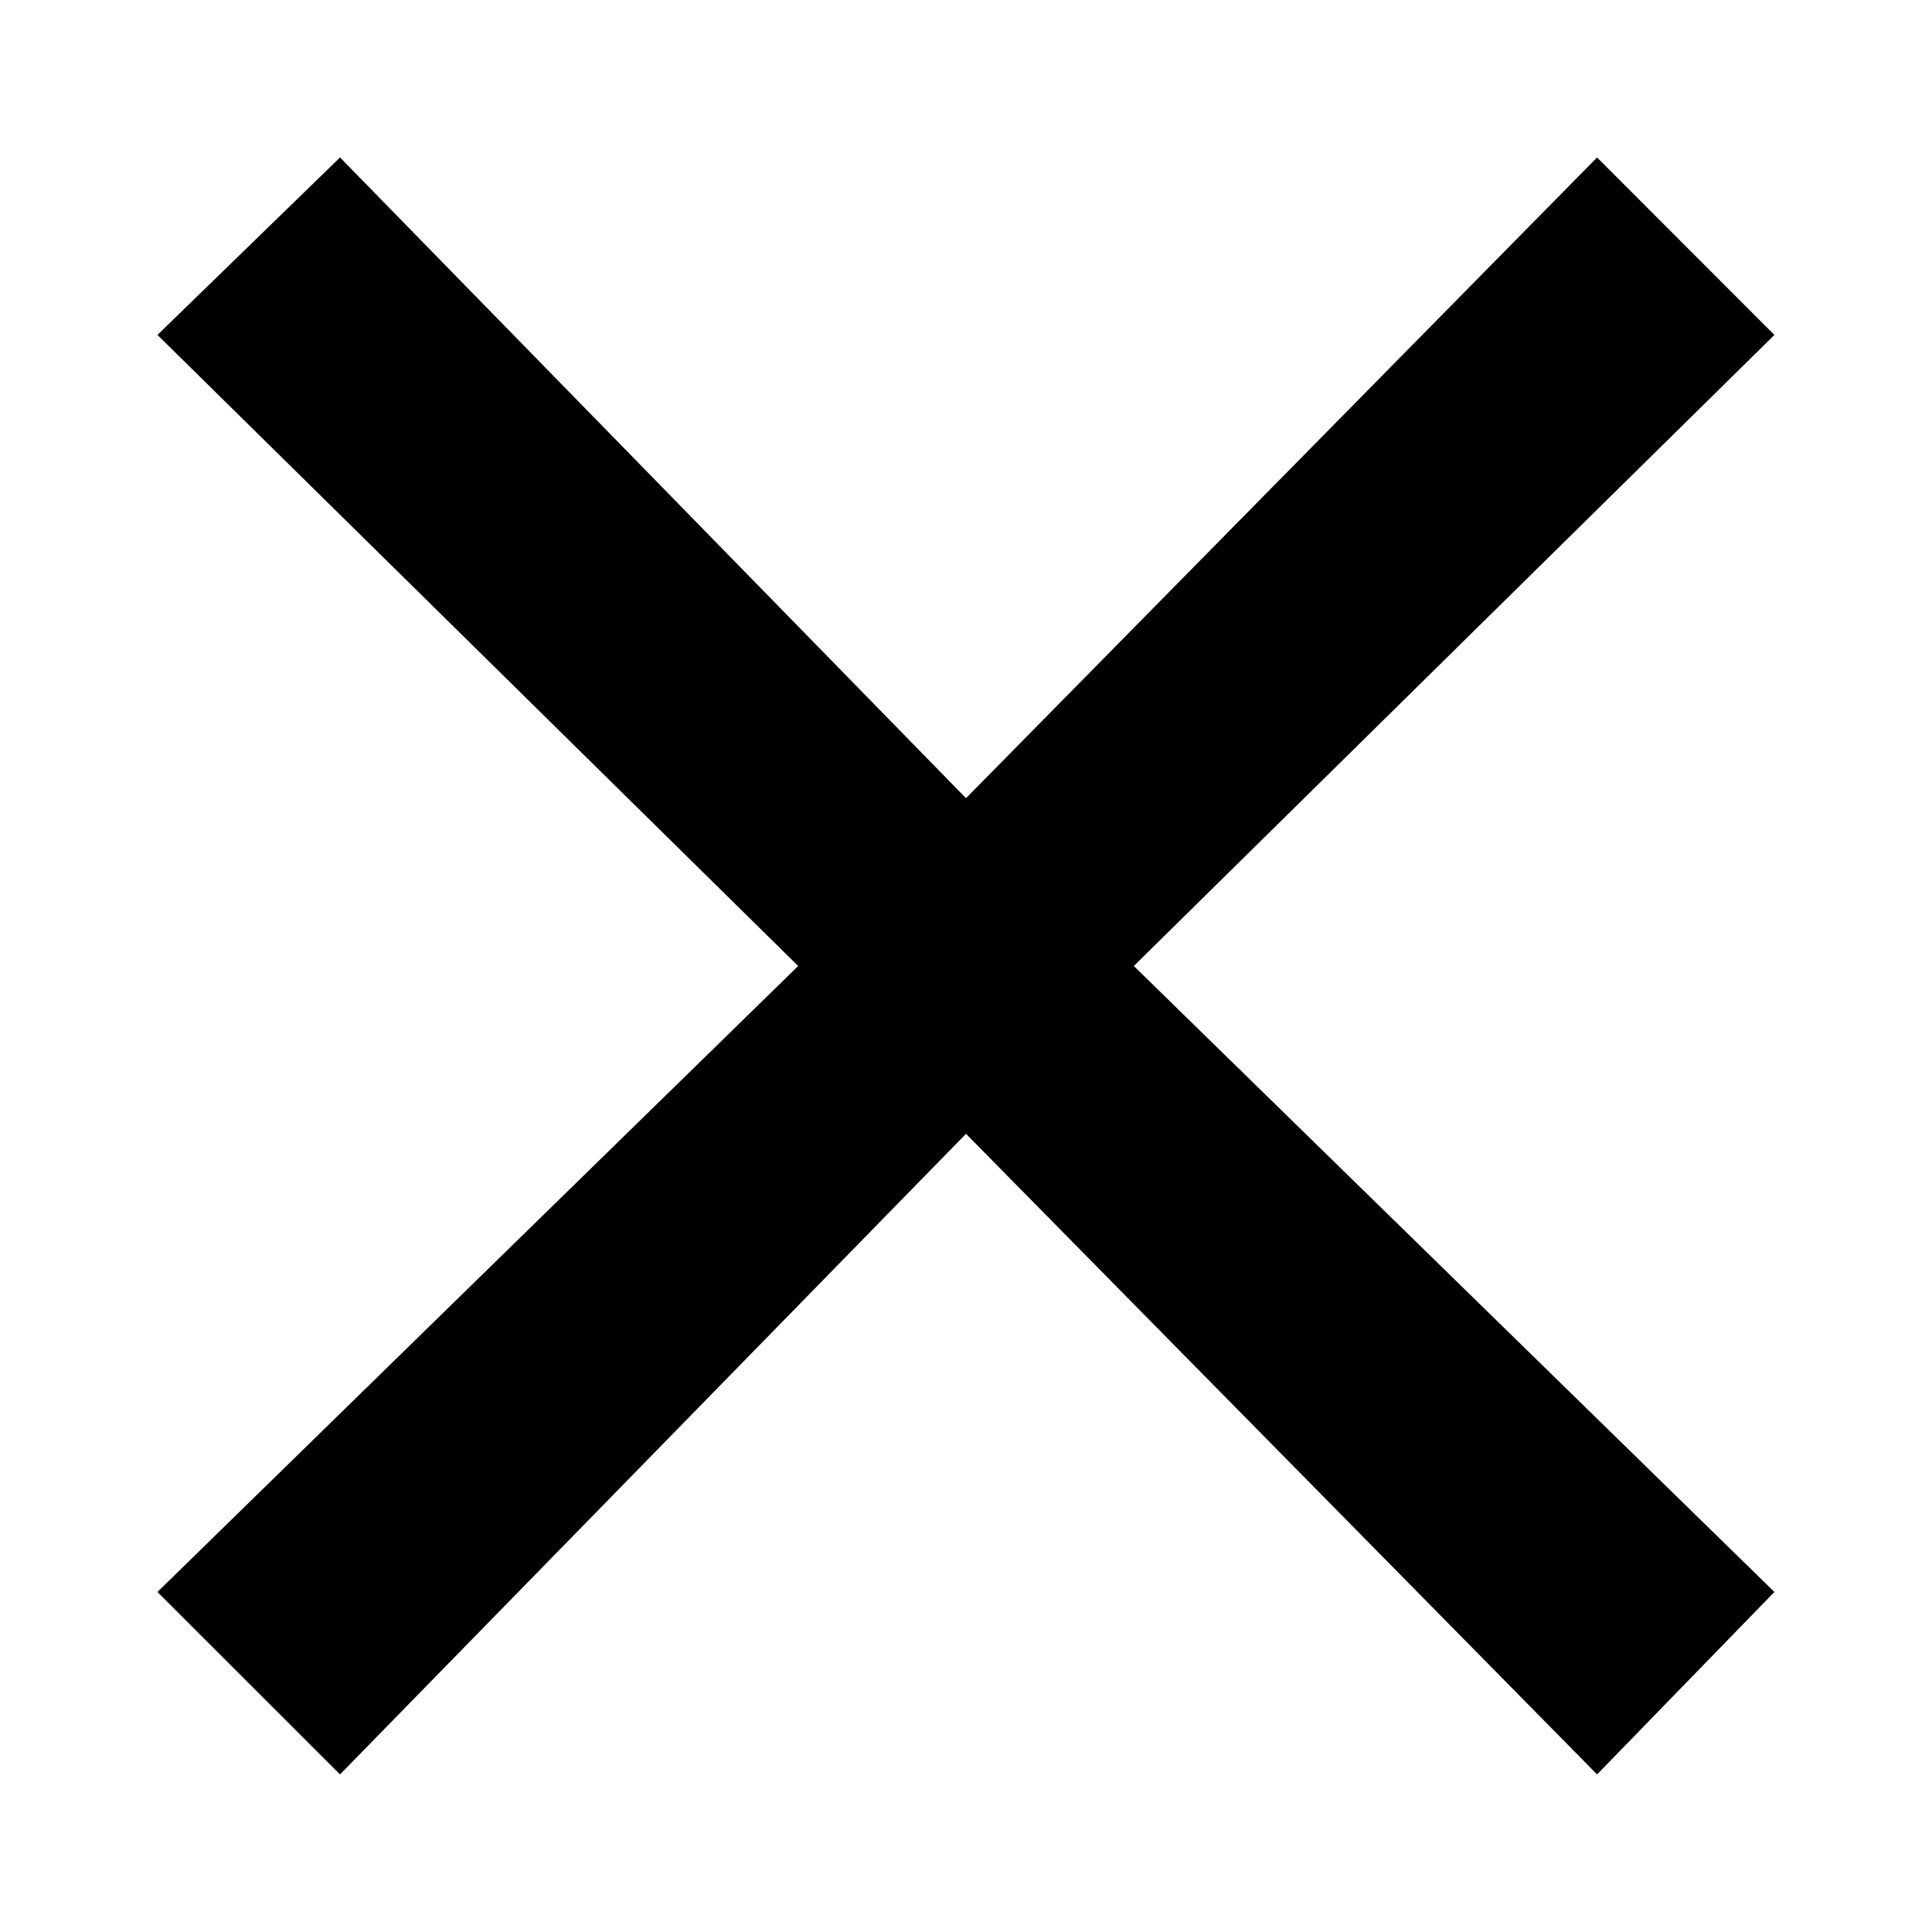
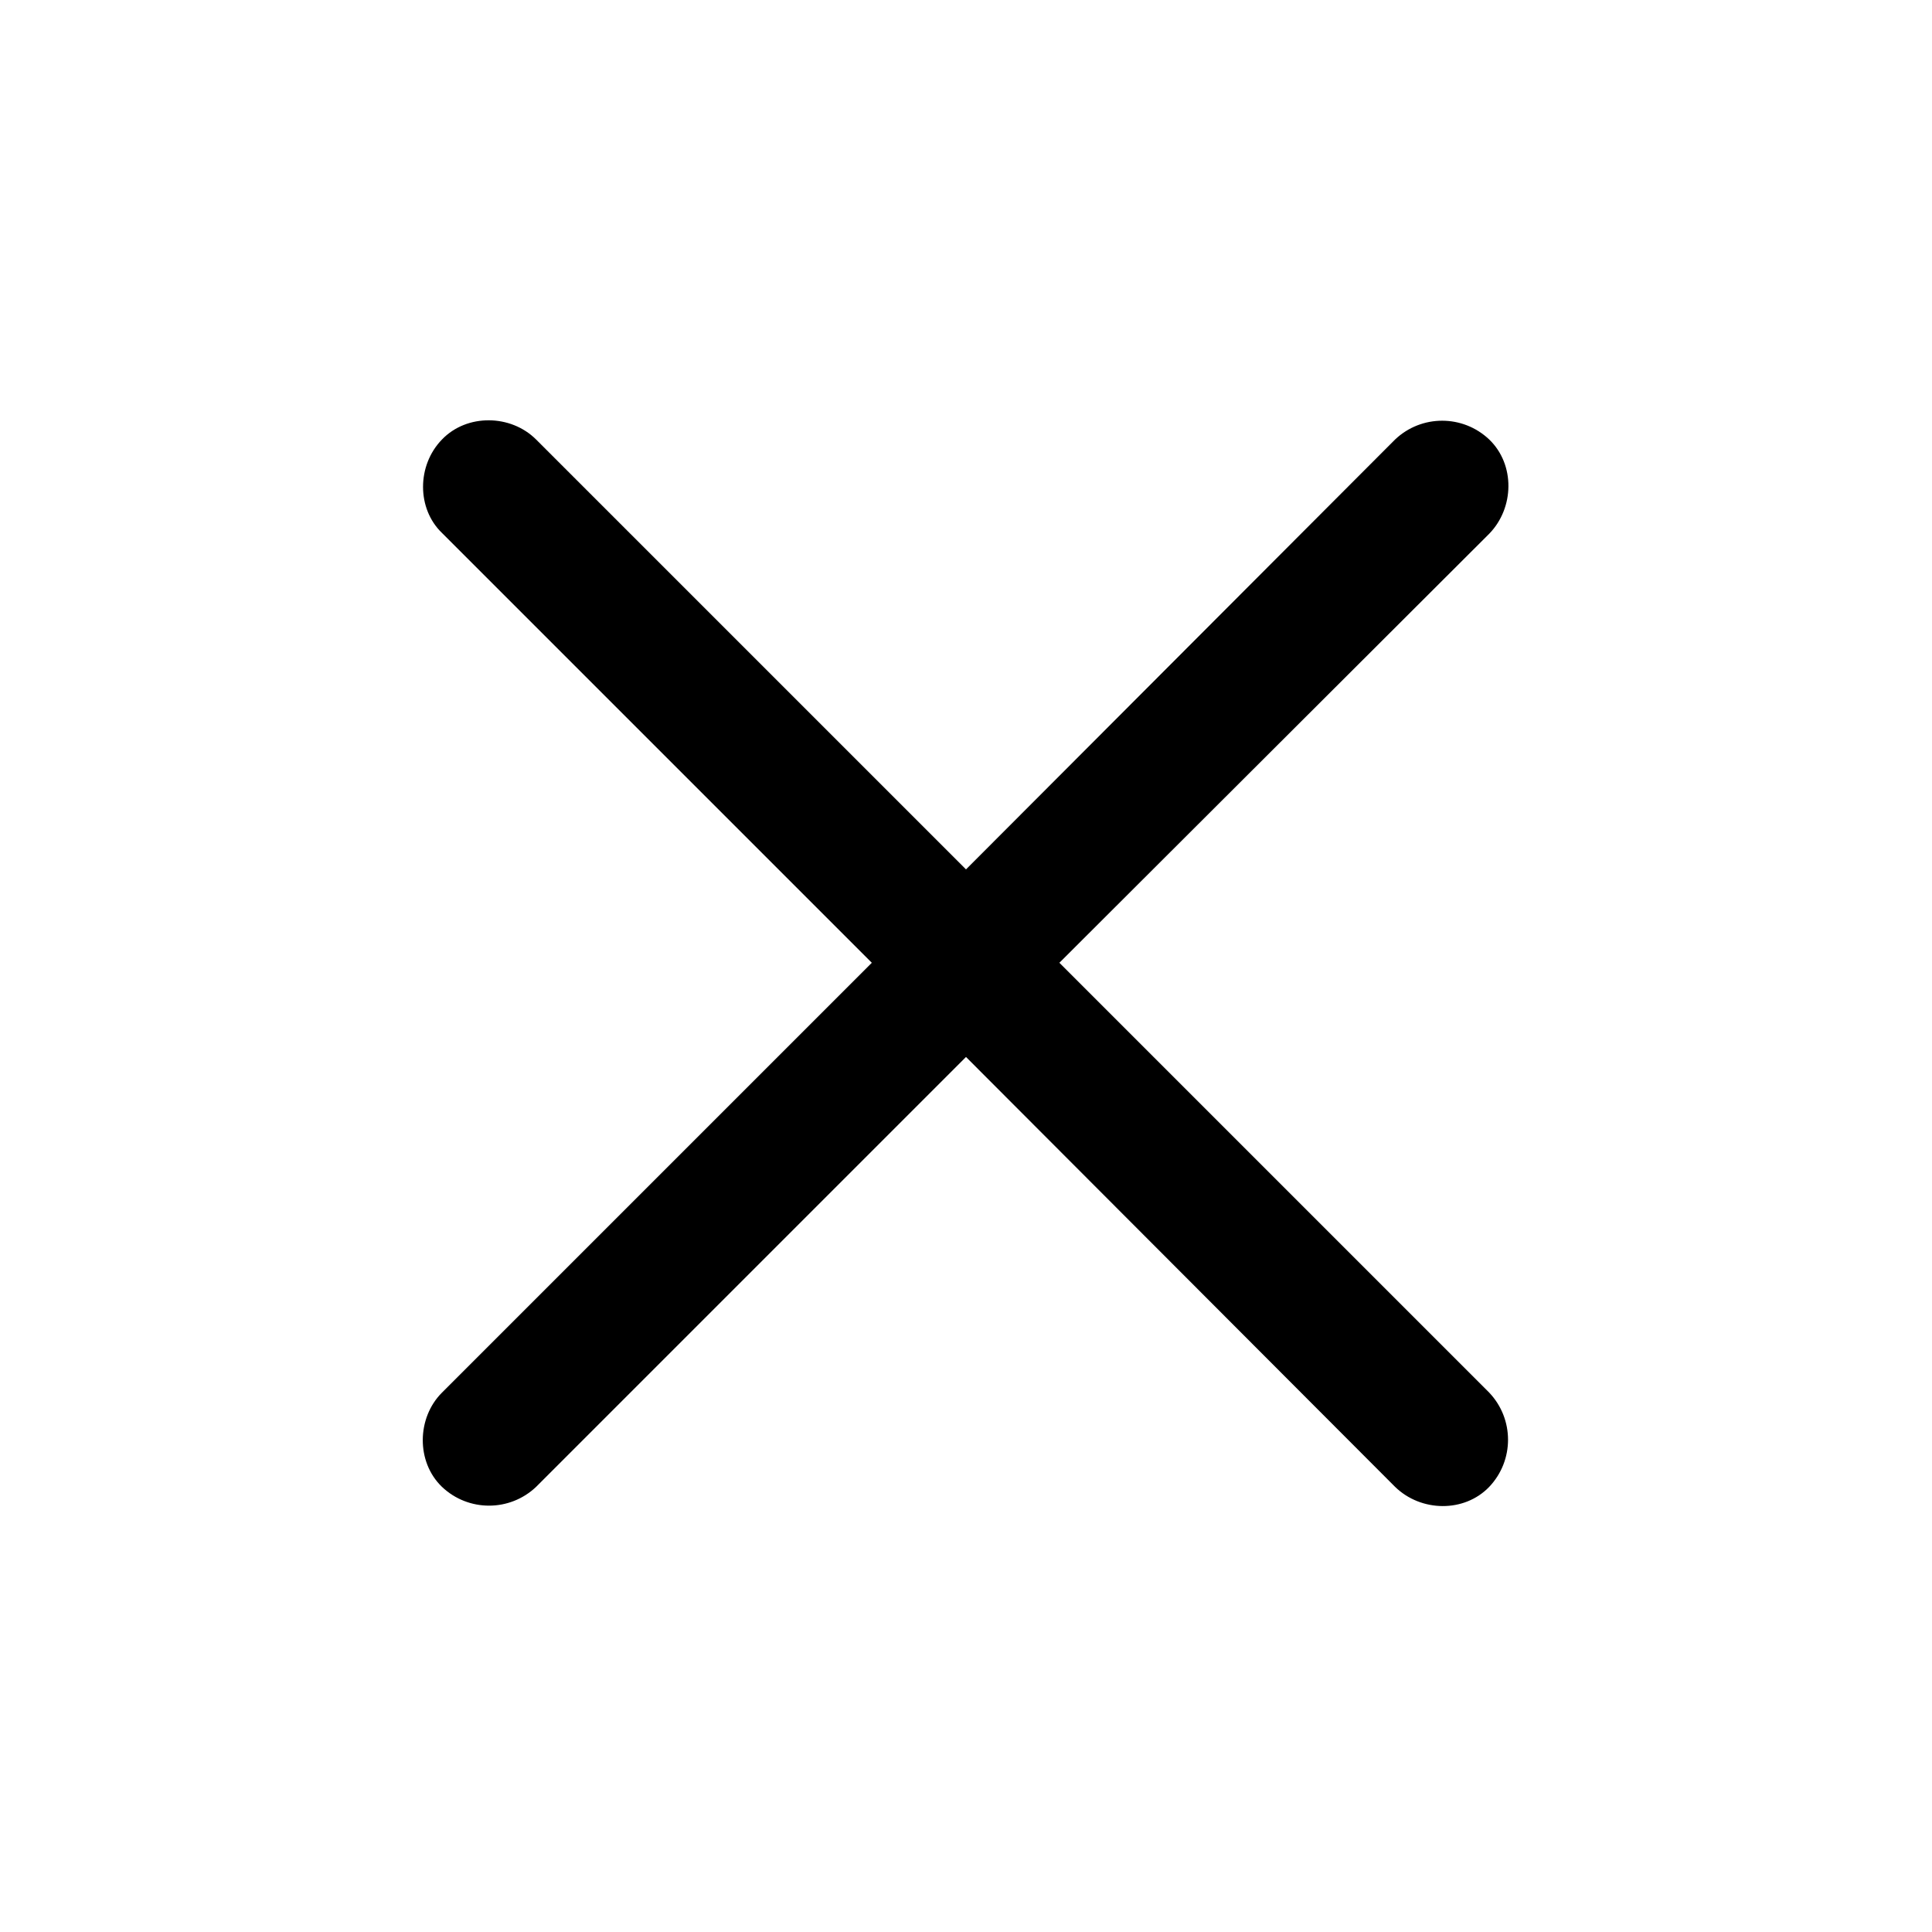
- <svg xmlns="http://www.w3.org/2000/svg" version="1.1" viewBox="0 0 14 14">
-   <path d="M 1.141,2.427 5.784,7 1.141,11.536 2.464,12.858 7,8.216 11.573,12.858 12.858,11.536 8.216,7 12.858,2.427 11.573,1.141 7,5.784 2.464,1.141 Z" />
+ <svg xmlns="http://www.w3.org/2000/svg" version="1.1" viewBox="0 0 24 24">
+   <path d="m5.49 17.3c-.313.313-.322.86 0 1.17a.849.849 0 001.17 0l5.34-5.34 5.33 5.34c.322.314.86.323 1.17 0a.85.85 0 000-1.17l-5.34-5.34 5.34-5.33c.313-.322.322-.86 0-1.17a.849.849 0 00-1.17 0l-5.33 5.34-5.34-5.34c-.314-.314-.86-.323-1.17 0-.313.322-.313.859 0 1.16l5.34 5.34-5.34 5.34z" />
</svg>
